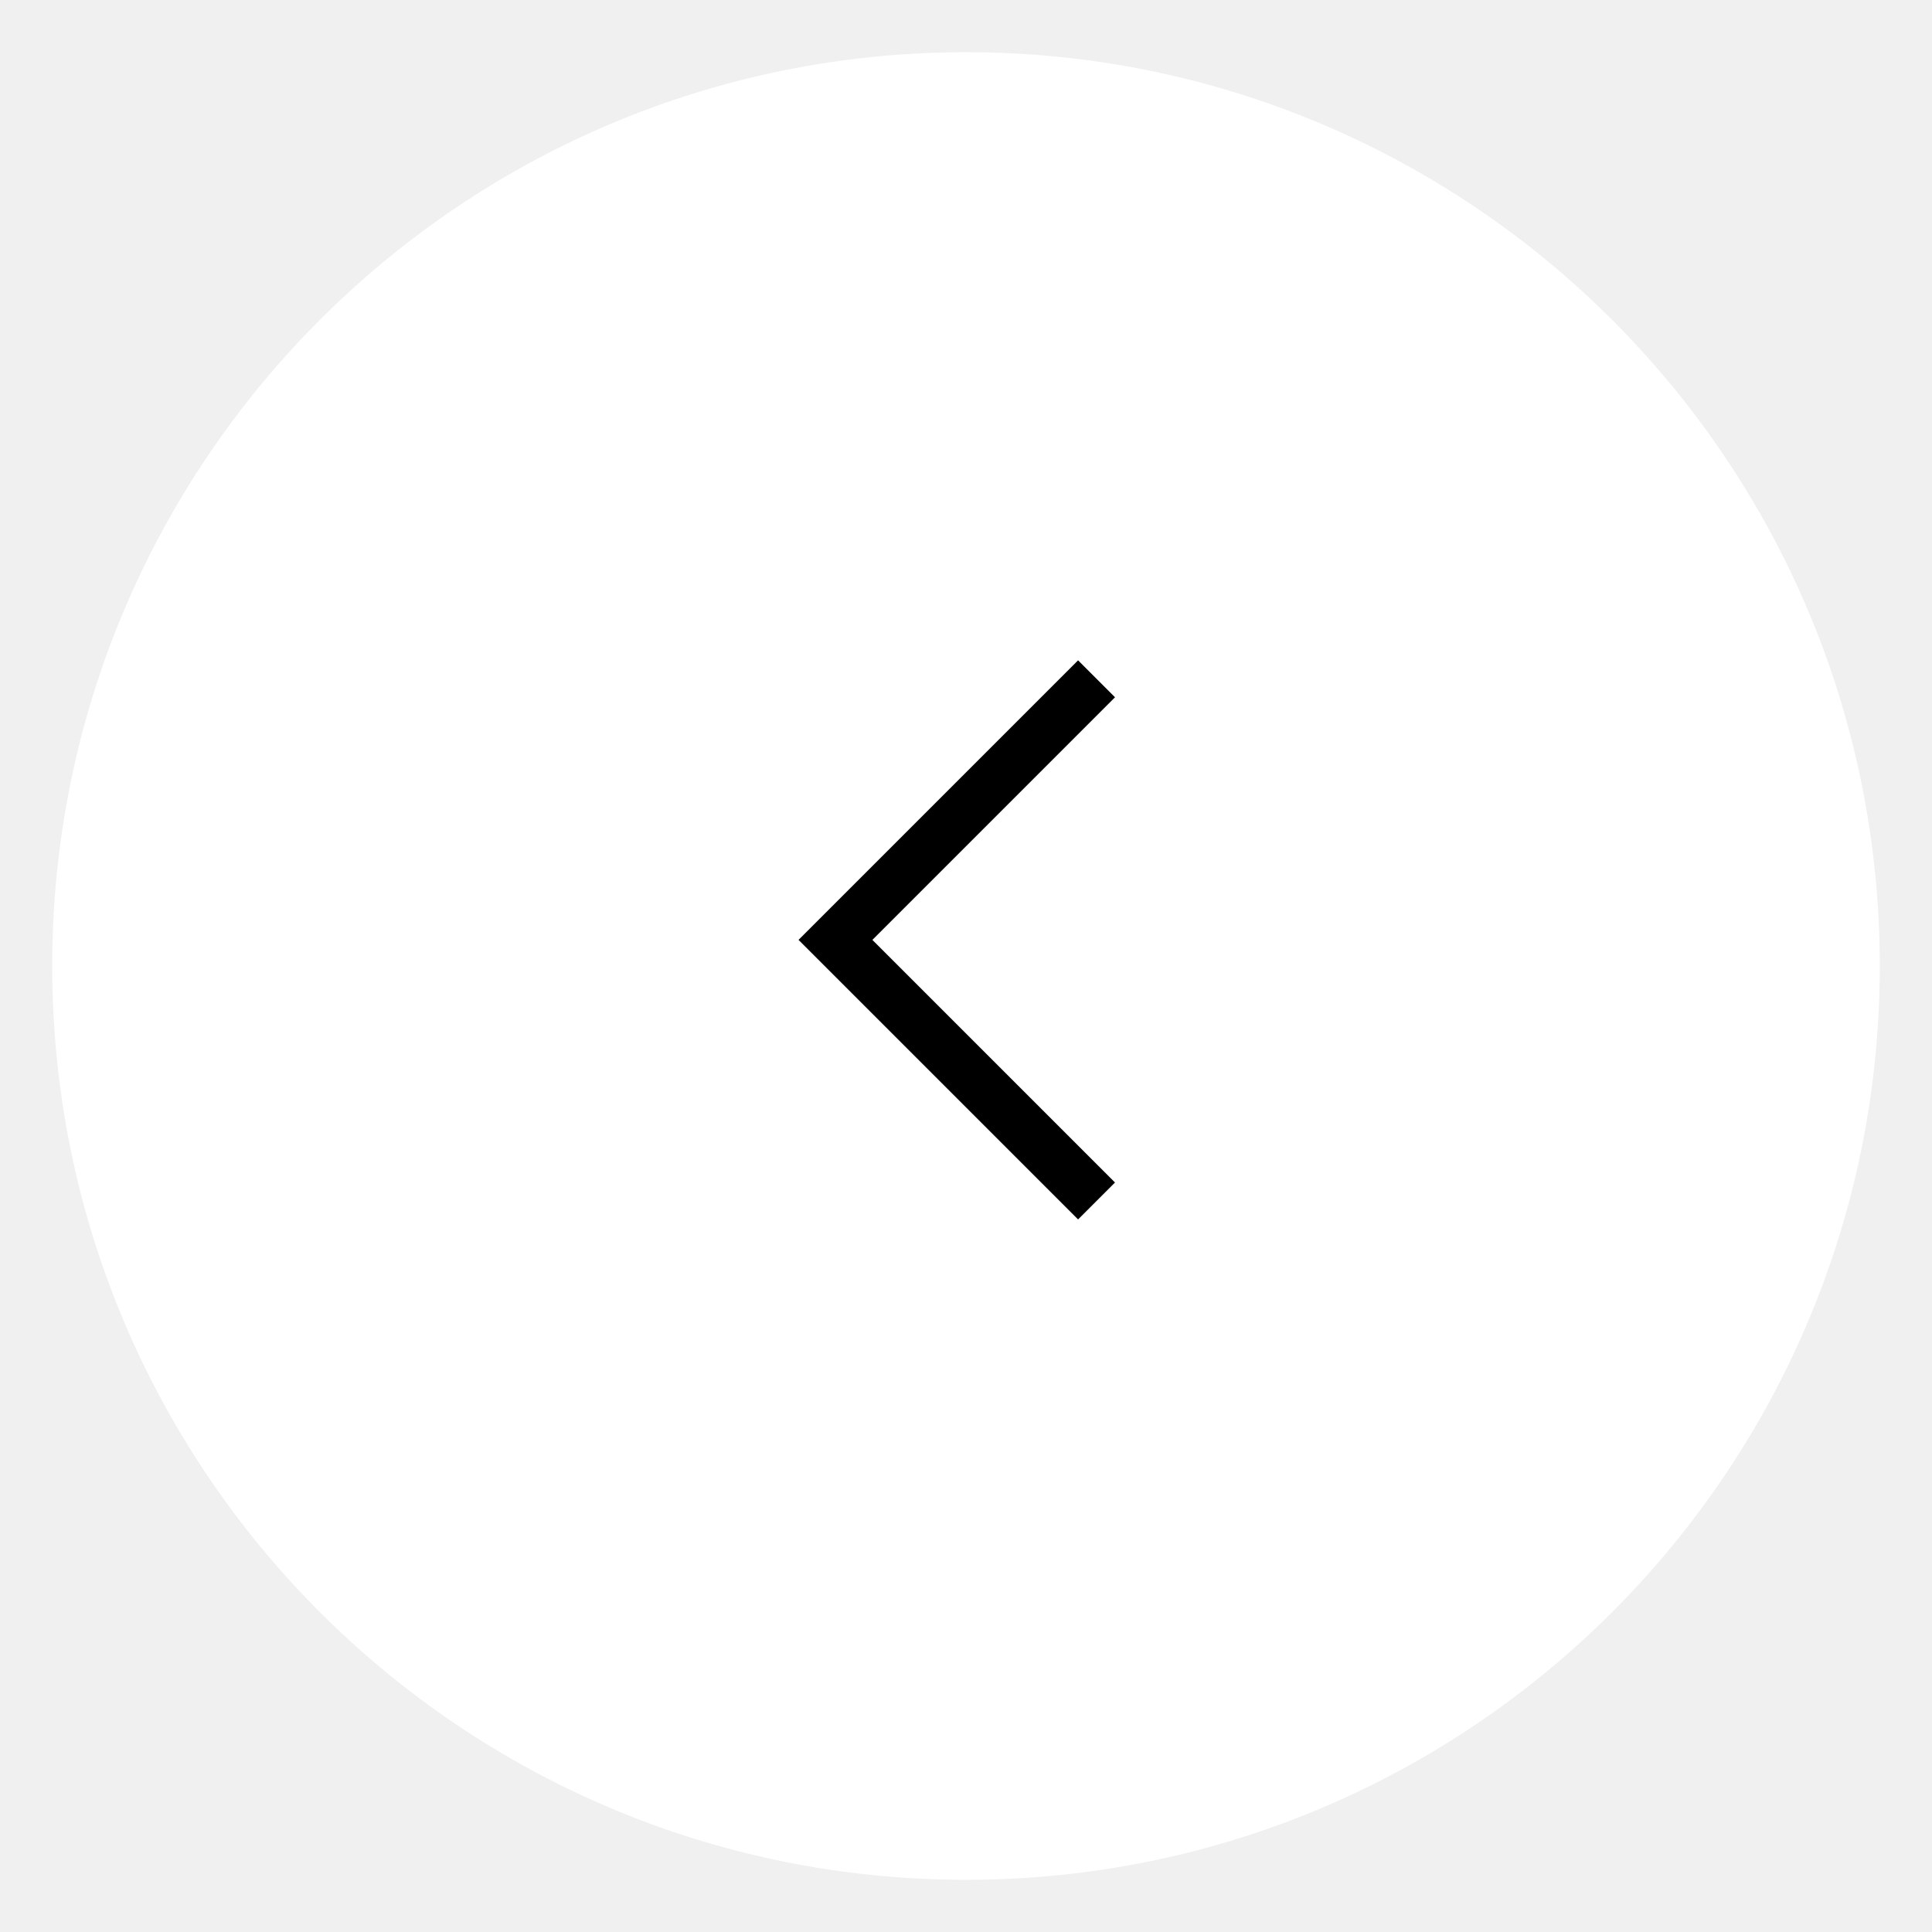
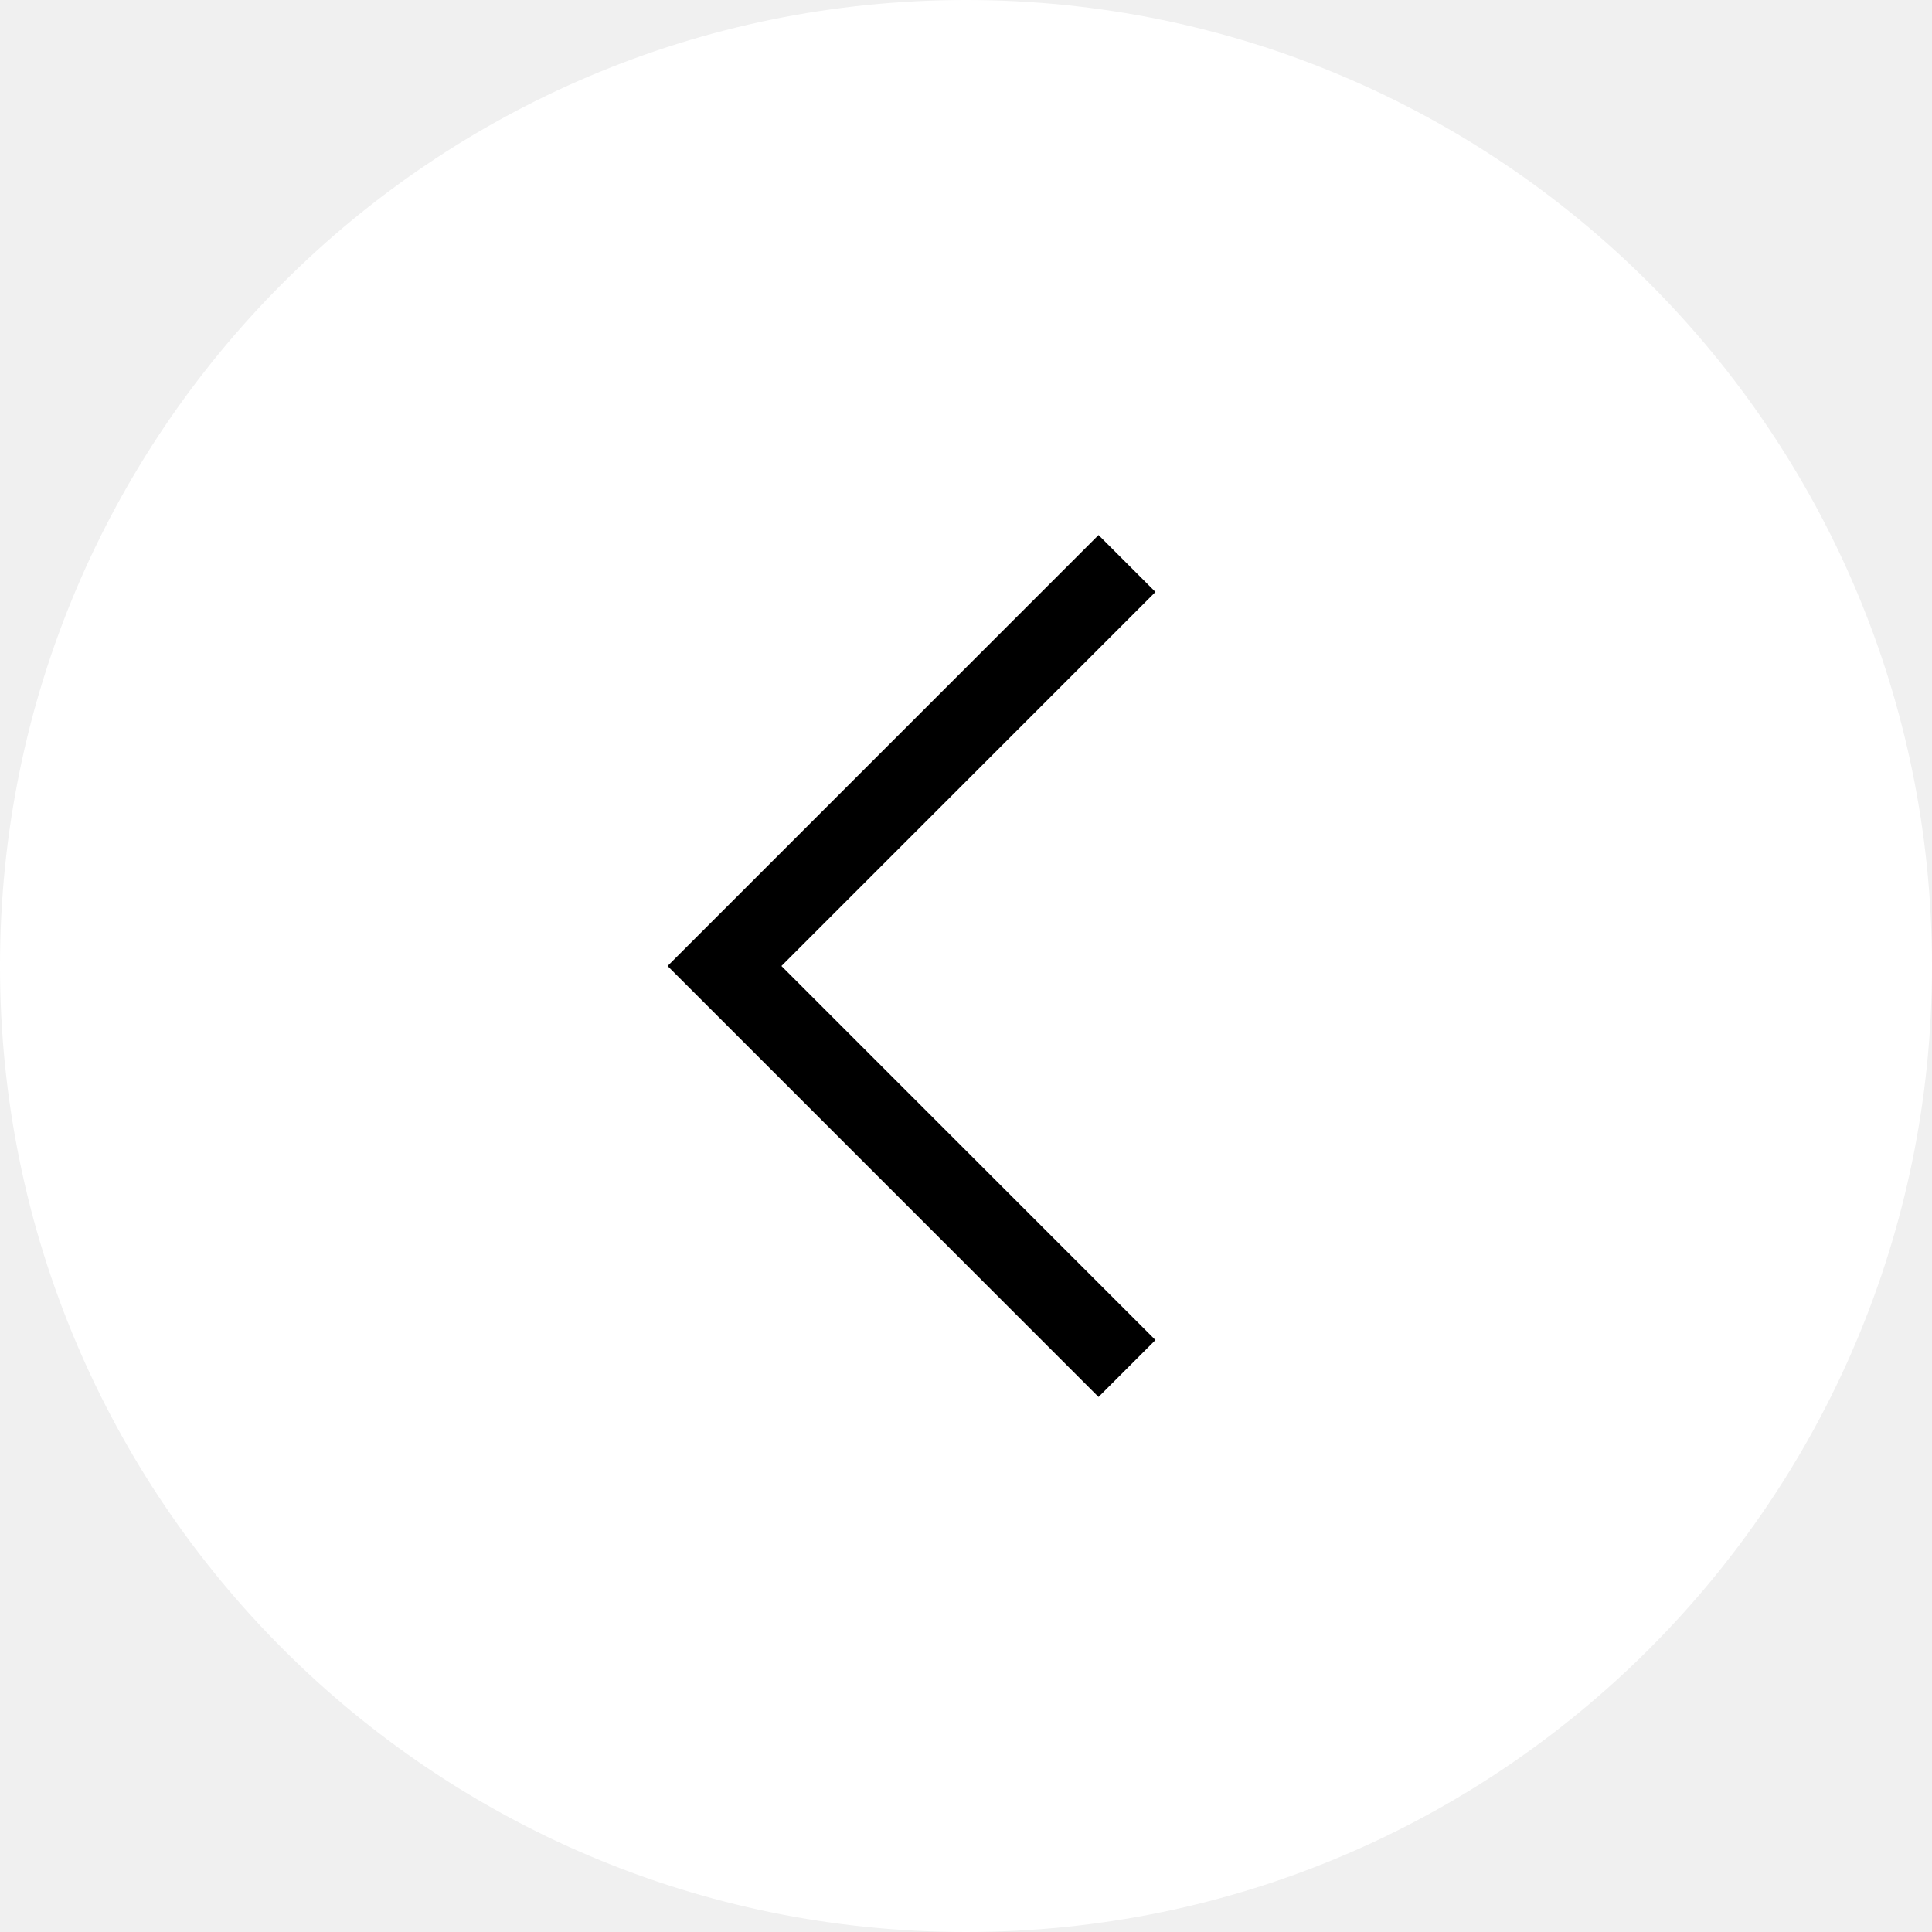
- <svg xmlns="http://www.w3.org/2000/svg" width="37" height="37">
+ <svg xmlns="http://www.w3.org/2000/svg" height="24" viewBox="0 0 24 24" width="24">
  <g fill="none" fill-rule="evenodd">
-     <circle fill="#FFF" cx="18.5" cy="18.5" r="17.5" />
-     <path stroke="#000" d="M21 13l-5 5 5 5" />
+     <circle cx="12" cy="12" fill="#fff" r="12" />
+     <path d="m14 7-5 5 5 5" stroke="#000" />
  </g>
</svg>
